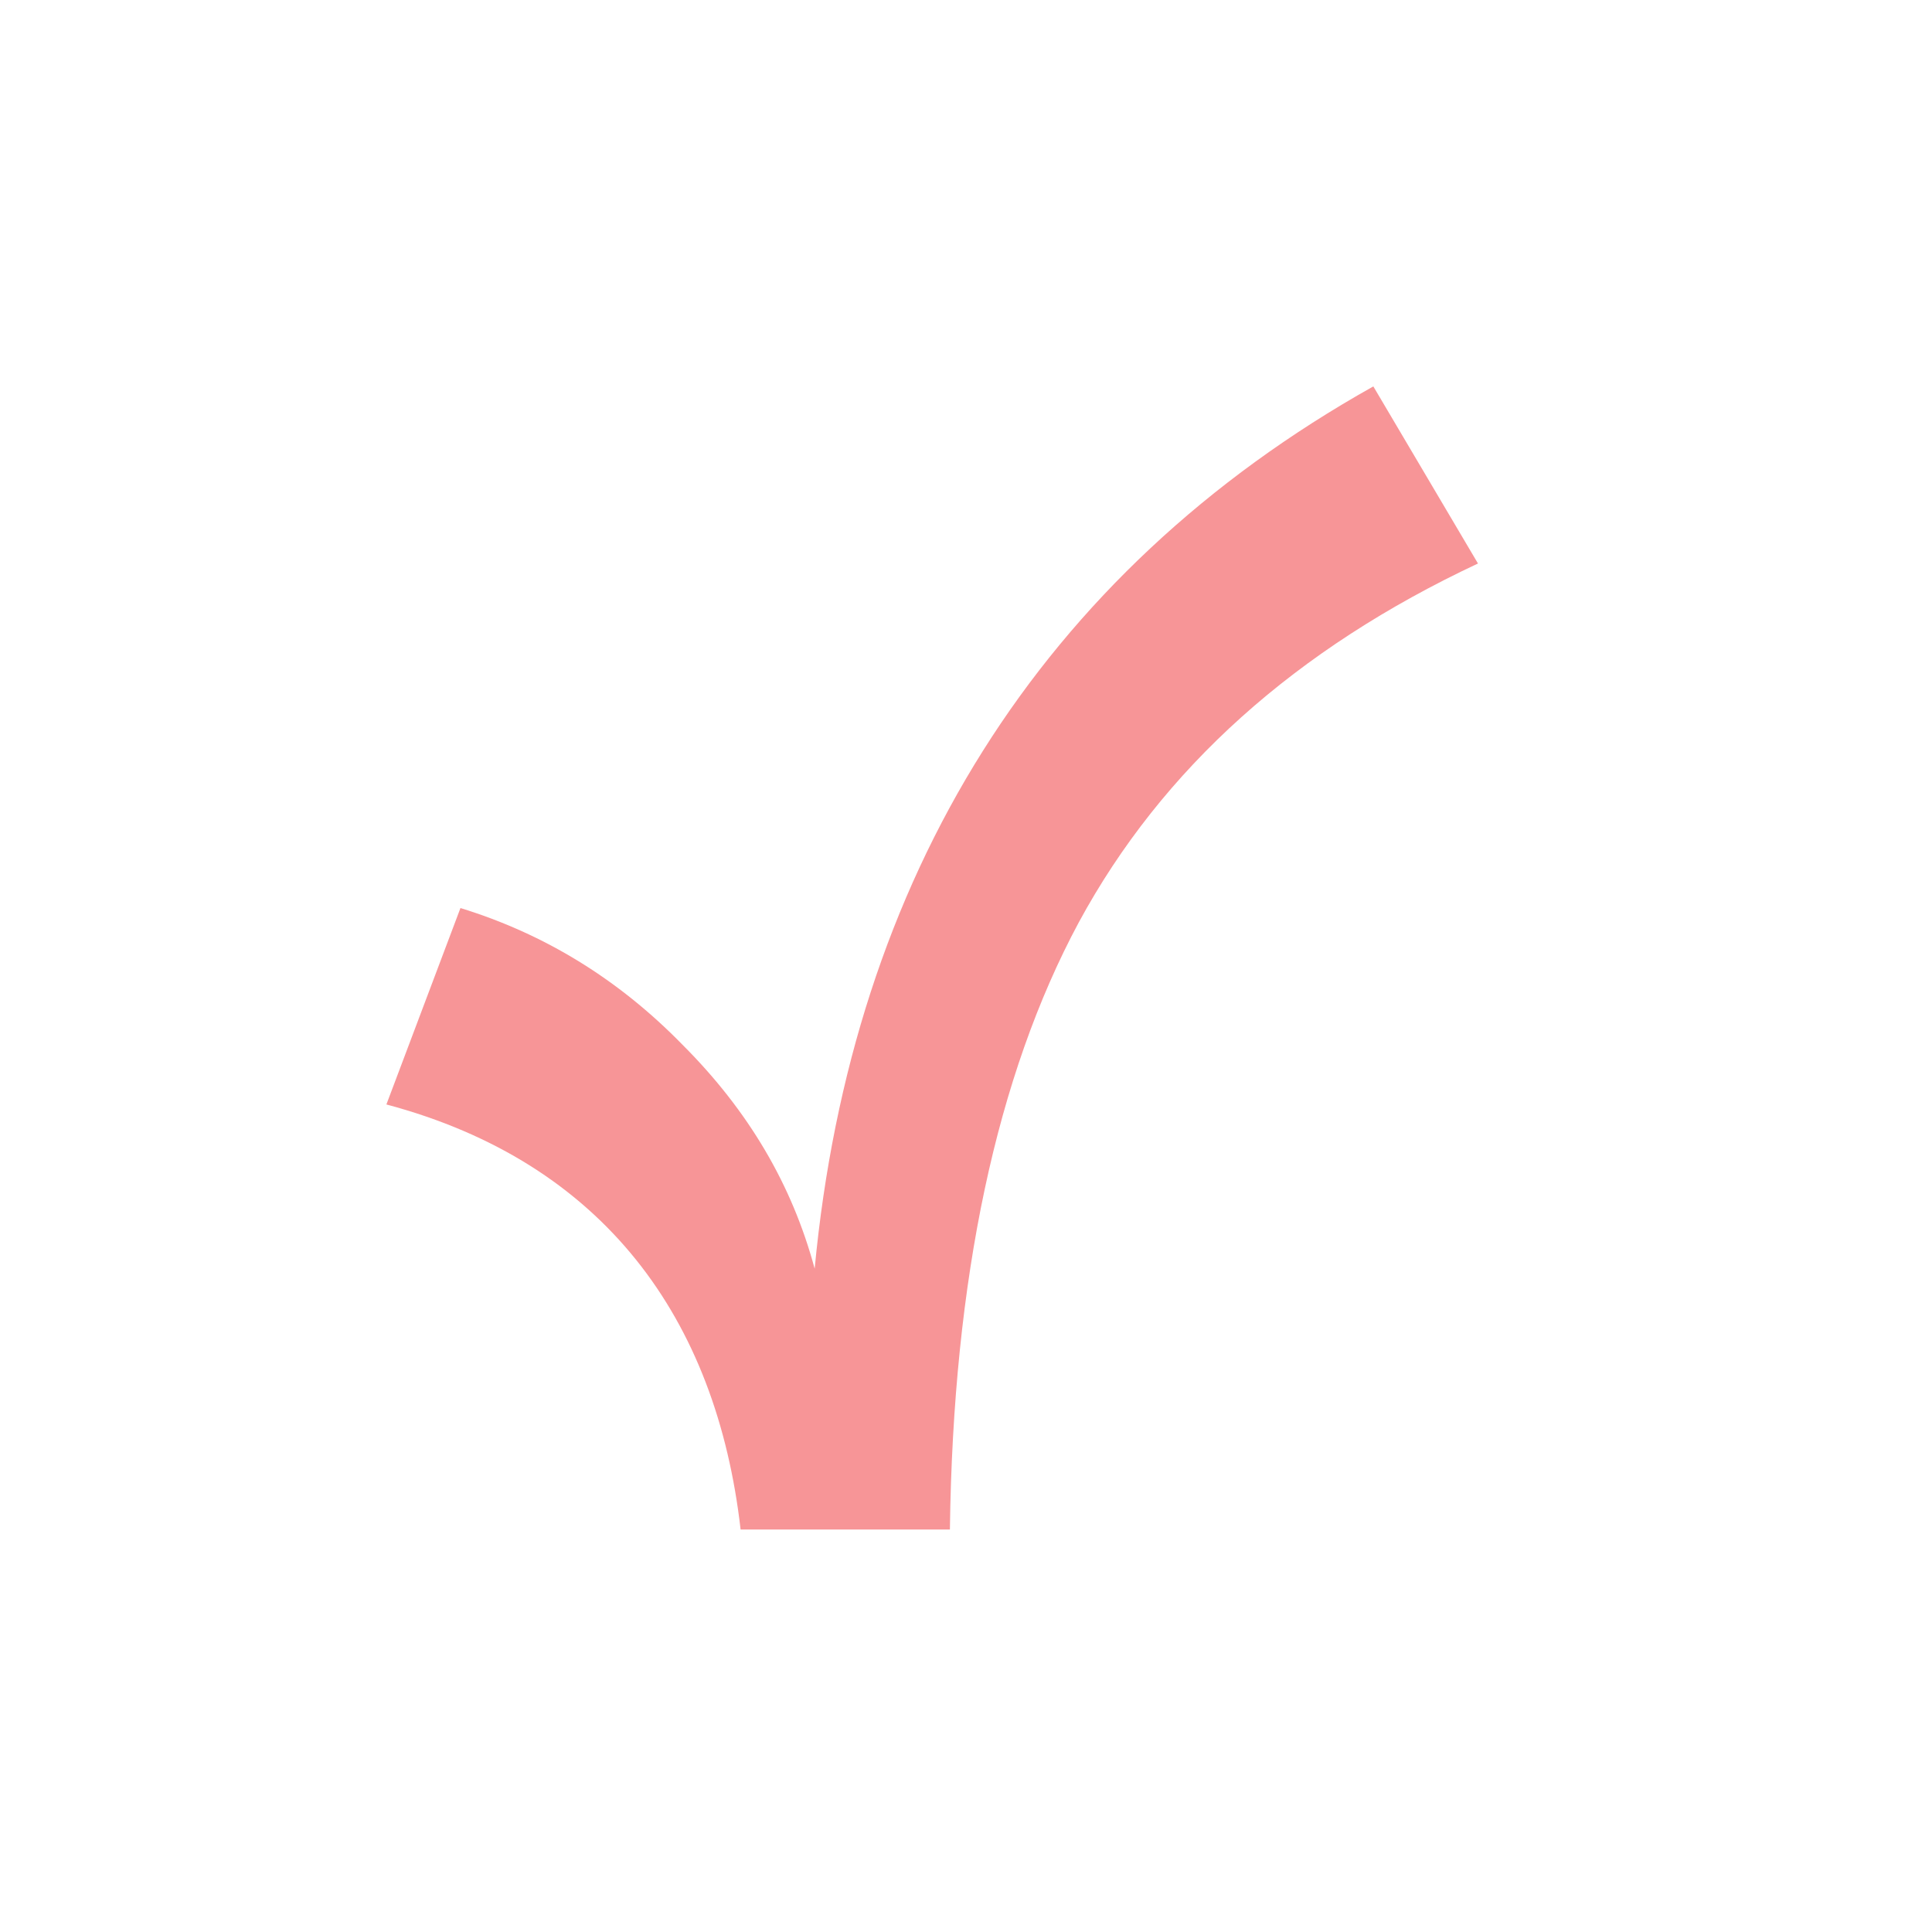
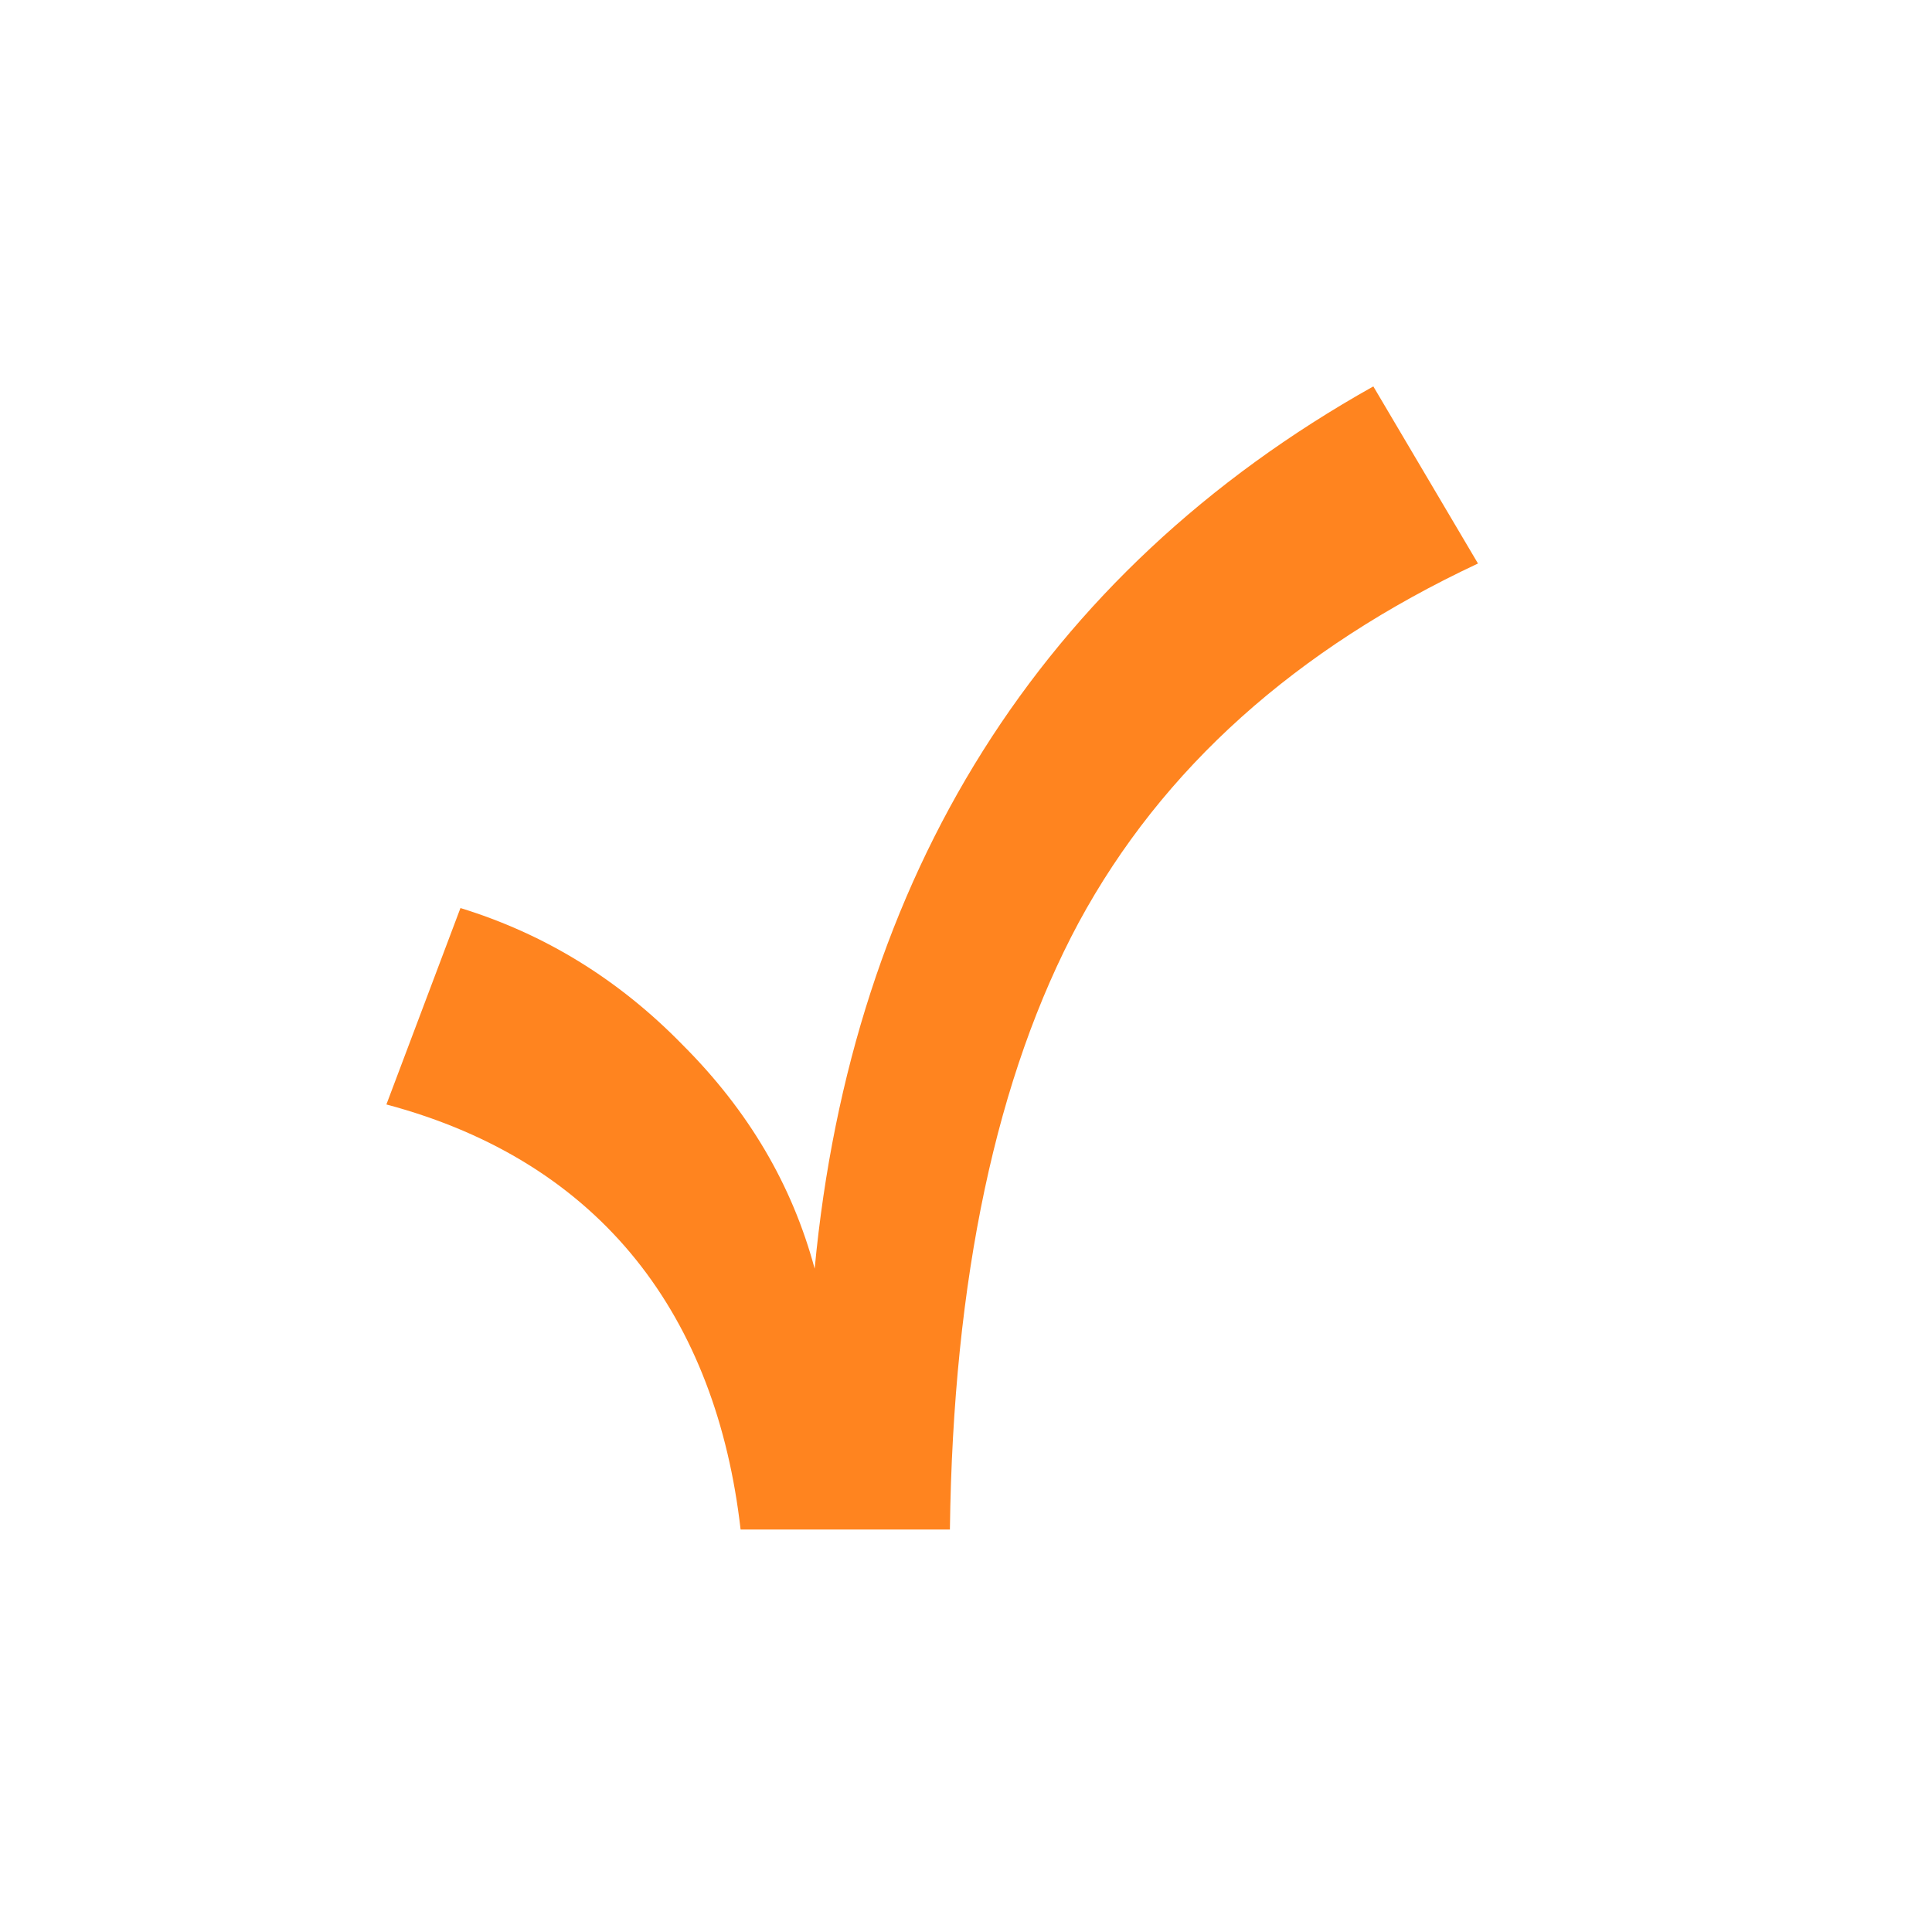
<svg xmlns="http://www.w3.org/2000/svg" width="24" height="24" viewBox="0 0 24 24" fill="none">
-   <path d="M17.06 4.8L18.36 7C16.1 8.06 14.44 9.54 13.4 11.46C12.38 13.36 11.84 15.88 11.8 19H9.2C8.9 16.38 7.5 14.44 4.8 13.72L5.72 11.28C6.76 11.6 7.68 12.16 8.48 12.98C9.3 13.8 9.84 14.72 10.12 15.76C10.58 10.9 12.92 7.12 17.06 4.8Z" fill="#F79597" />
+   <path d="M17.06 4.8L18.36 7C16.1 8.06 14.44 9.54 13.4 11.46C12.38 13.36 11.84 15.88 11.8 19H9.2C8.9 16.38 7.5 14.44 4.8 13.72L5.72 11.28C6.76 11.6 7.68 12.16 8.48 12.98C9.3 13.8 9.84 14.72 10.12 15.76C10.58 10.9 12.92 7.12 17.06 4.8Z" fill="#FF841F" />
</svg>
